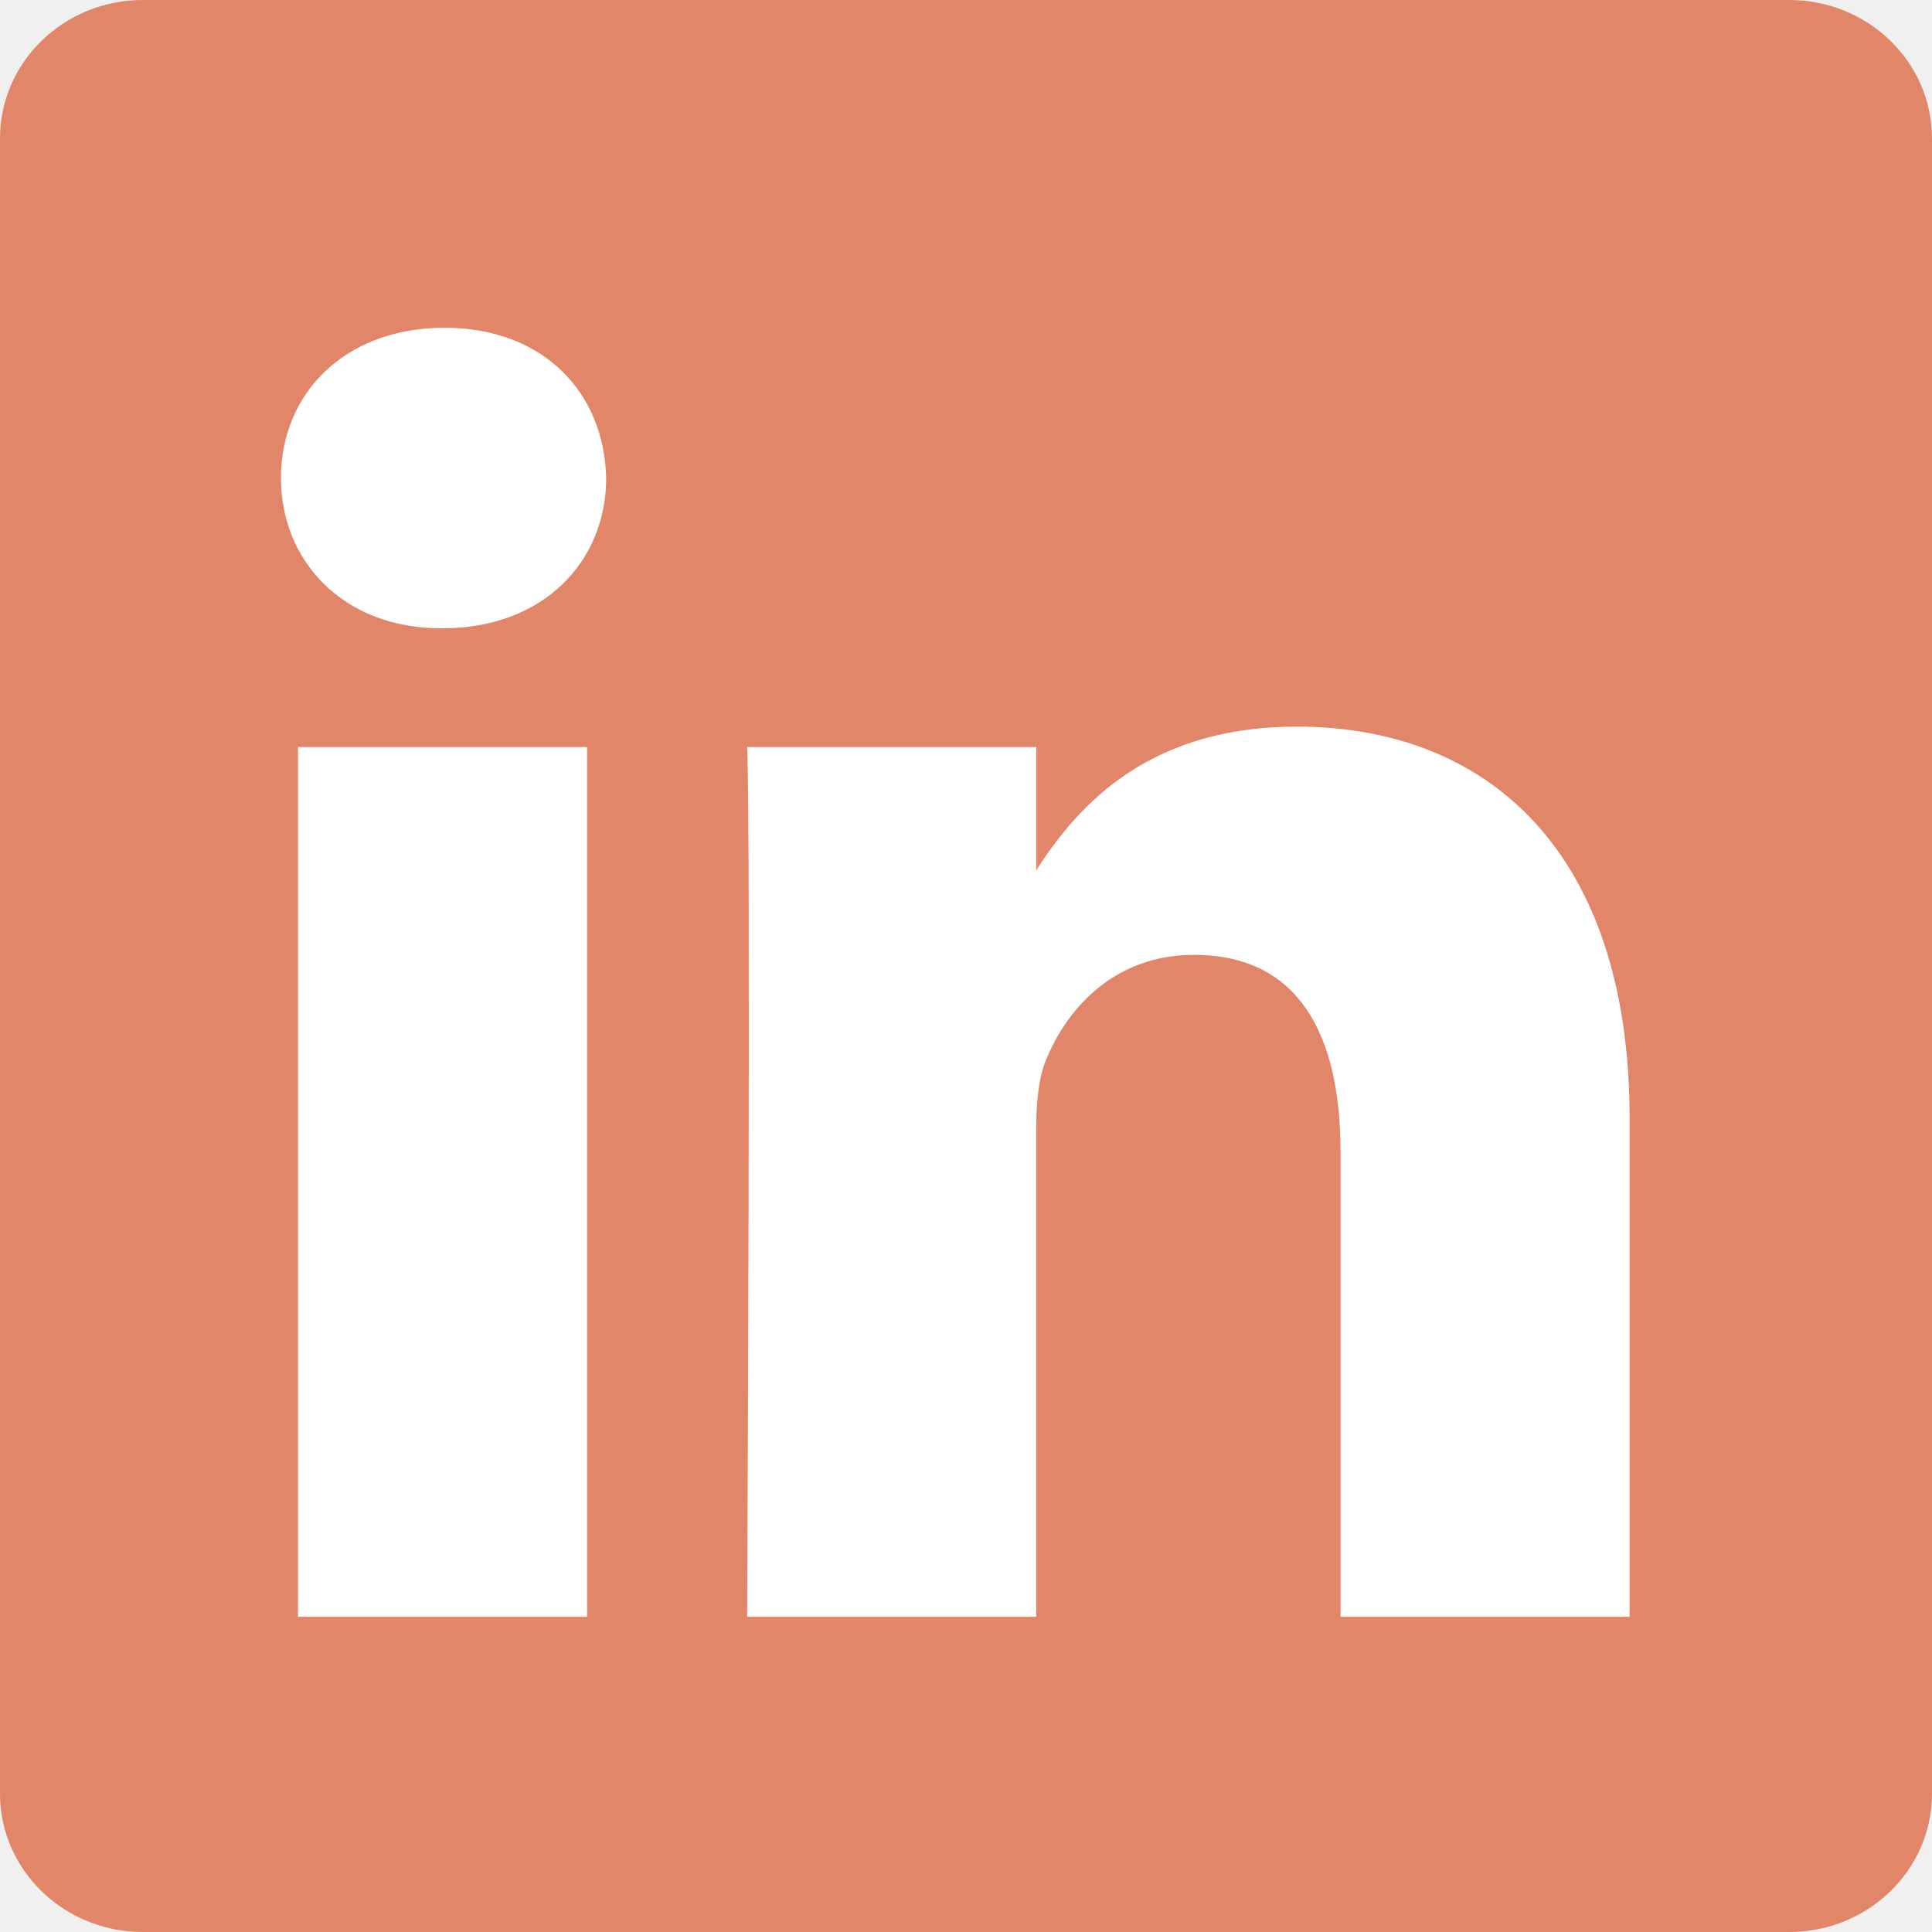
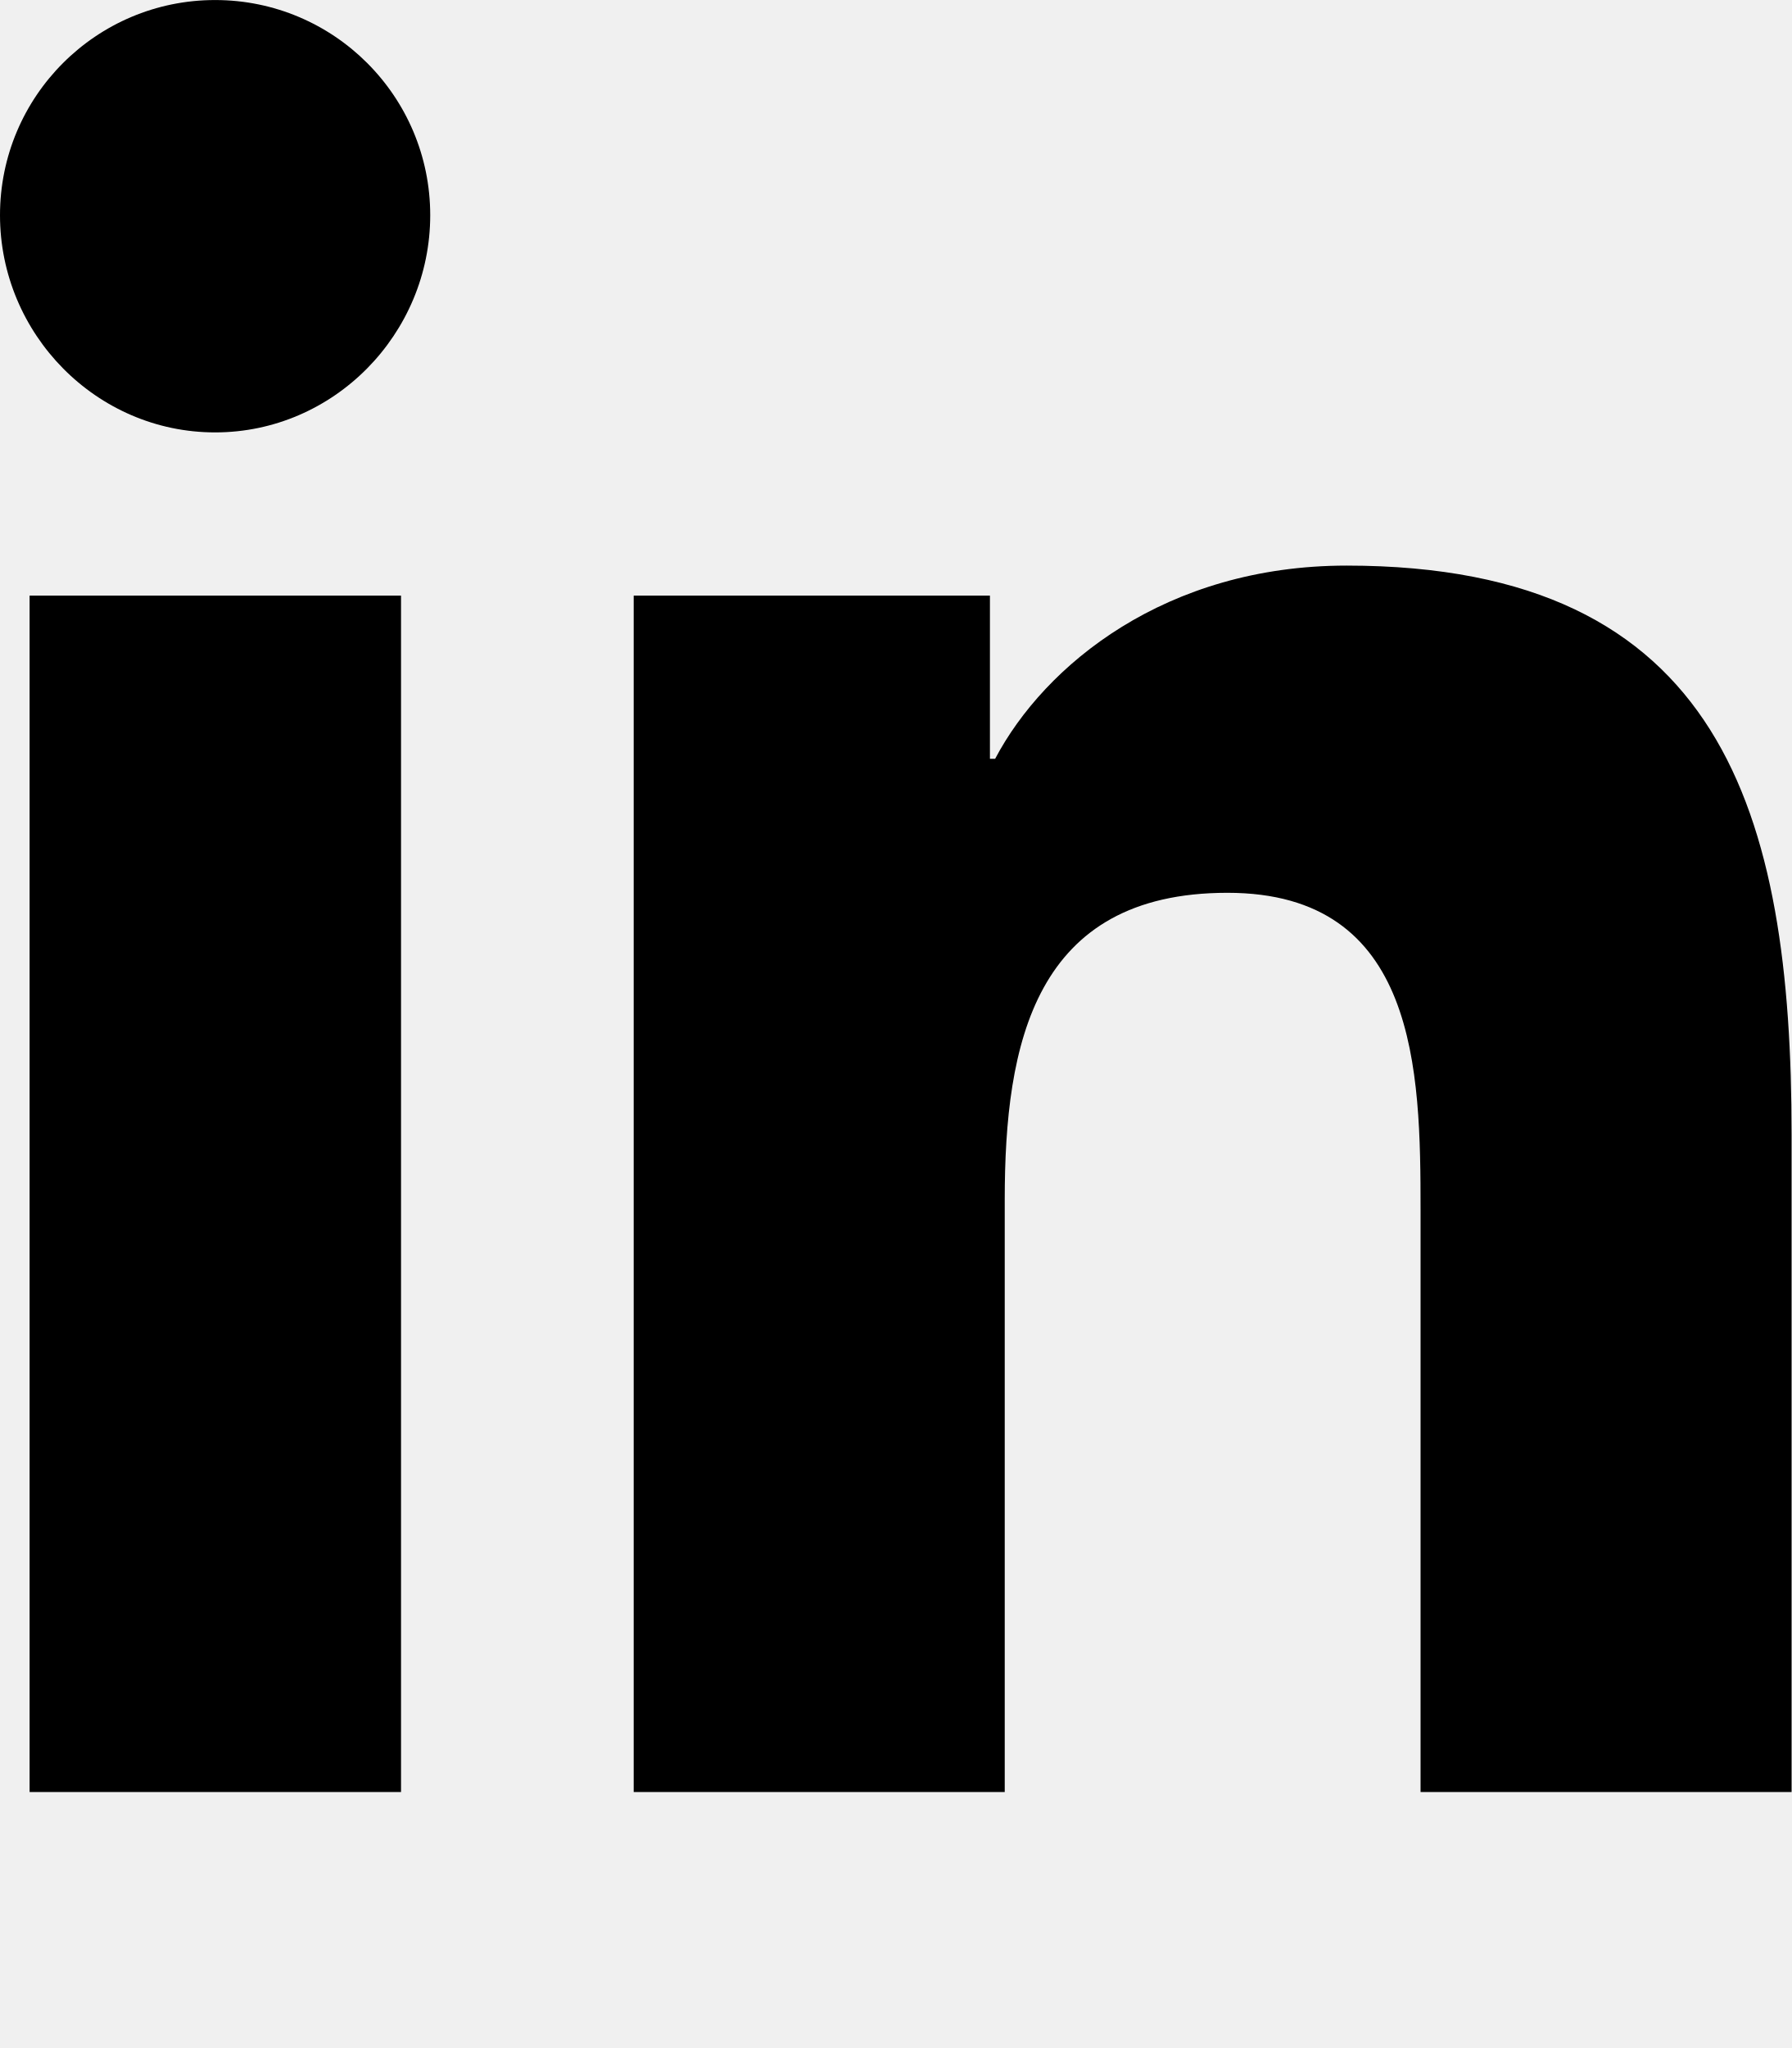
- <svg xmlns="http://www.w3.org/2000/svg" width="50" height="50" viewBox="0 0 50 50" fill="none">
-   <path d="M0 3.582C0 1.605 1.655 0 3.695 0H46.305C48.346 0 50 1.605 50 3.582V46.419C50 48.397 48.346 50 46.305 50H3.695C1.655 50 0 48.397 0 46.419V3.581V3.582Z" fill="#E18669" />
-   <path d="M15.194 41.843V19.333H7.713V41.843H15.195H15.194ZM11.455 16.26C14.064 16.26 15.688 14.532 15.688 12.372C15.639 10.162 14.064 8.482 11.505 8.482C8.944 8.482 7.271 10.162 7.271 12.371C7.271 14.532 8.895 16.26 11.406 16.26H11.454L11.455 16.26ZM19.336 41.843H26.817V29.274C26.817 28.602 26.866 27.928 27.064 27.449C27.605 26.104 28.835 24.712 30.903 24.712C33.61 24.712 34.693 26.776 34.693 29.802V41.843H42.174V28.937C42.174 22.023 38.484 18.805 33.561 18.805C29.525 18.805 27.753 21.061 26.768 22.598H26.818V19.334H19.336C19.434 21.446 19.336 41.844 19.336 41.844L19.336 41.843Z" fill="white" />
+ <svg xmlns="http://www.w3.org/2000/svg" viewBox="0 0 448 512">
+   <path d="M100.28 448H7.4V148.9h92.88zM53.79 108.1C24.09 108.1 0 83.5 0 53.8a53.79 53.79 0 0 1 107.58 0c0 29.7-24.1 54.3-53.79 54.3zM447.9 448h-92.68V302.4c0-34.7-.7-79.2-48.29-79.2-48.29 0-55.69 37.7-55.69 76.7V448h-92.78V148.9h89.08v40.8h1.3c12.4-23.5 42.69-48.3 87.88-48.3 94 0 111.28 61.9 111.28 142.3V448z" />
</svg>
